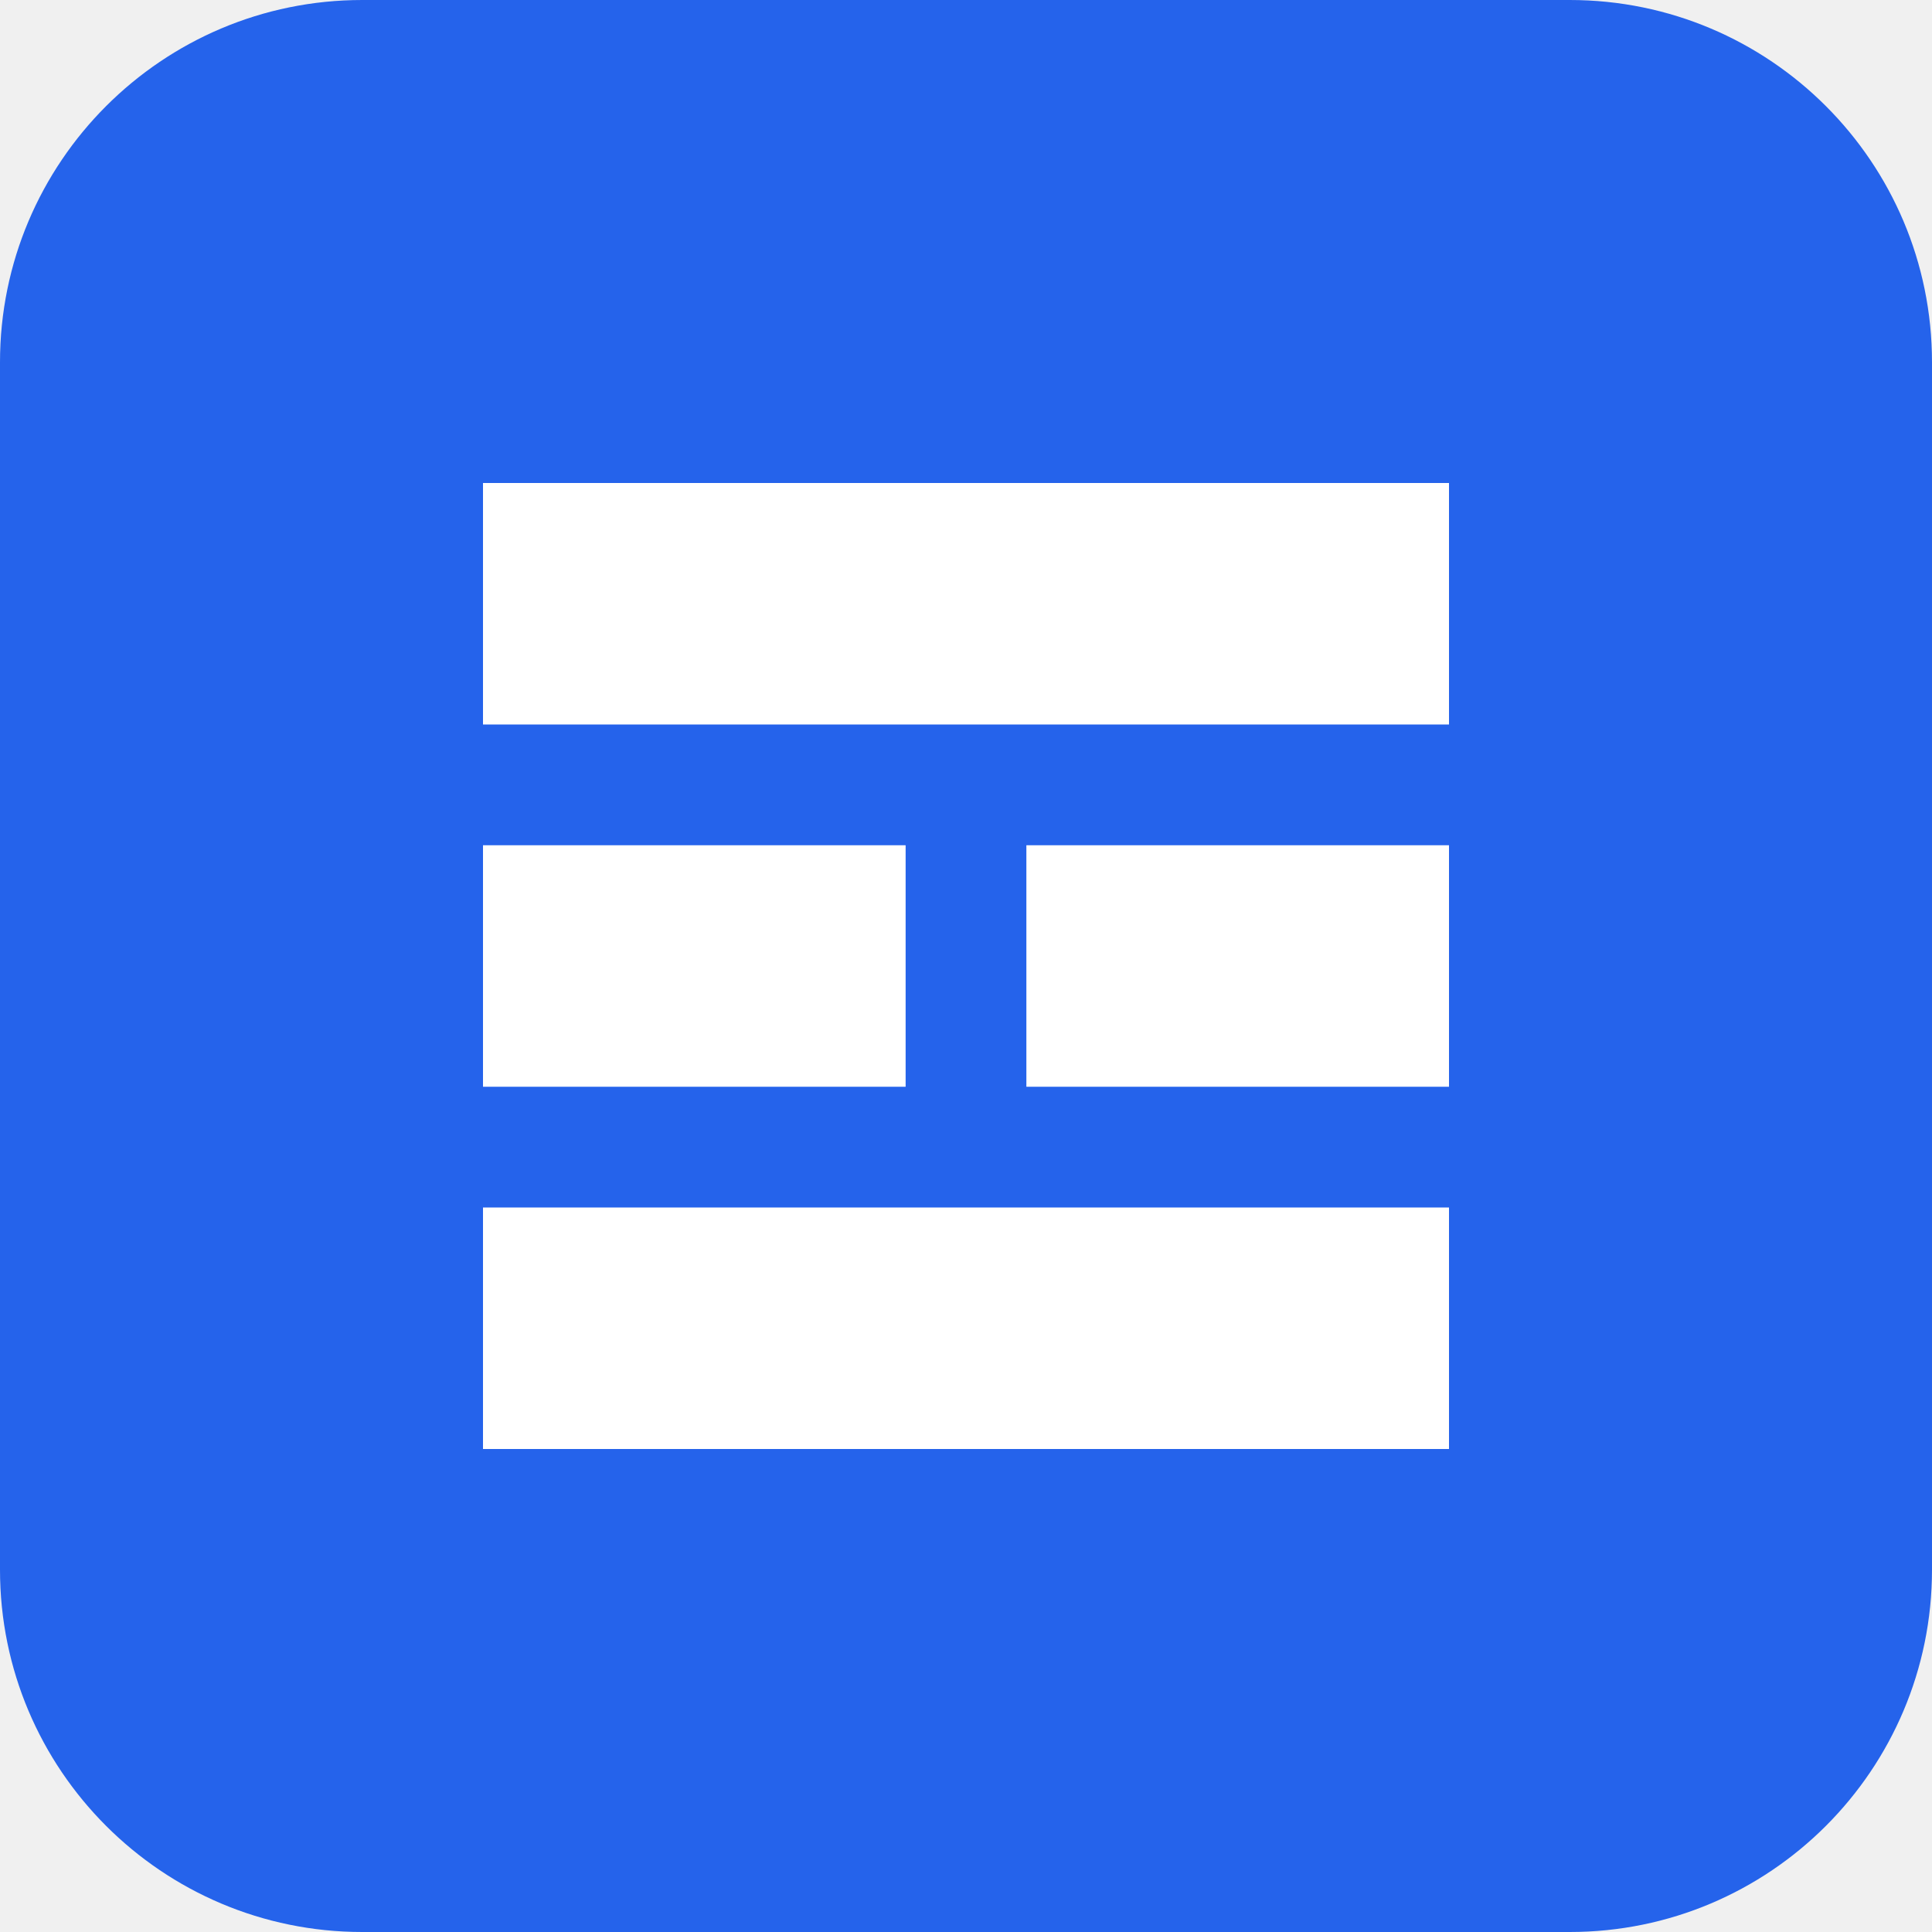
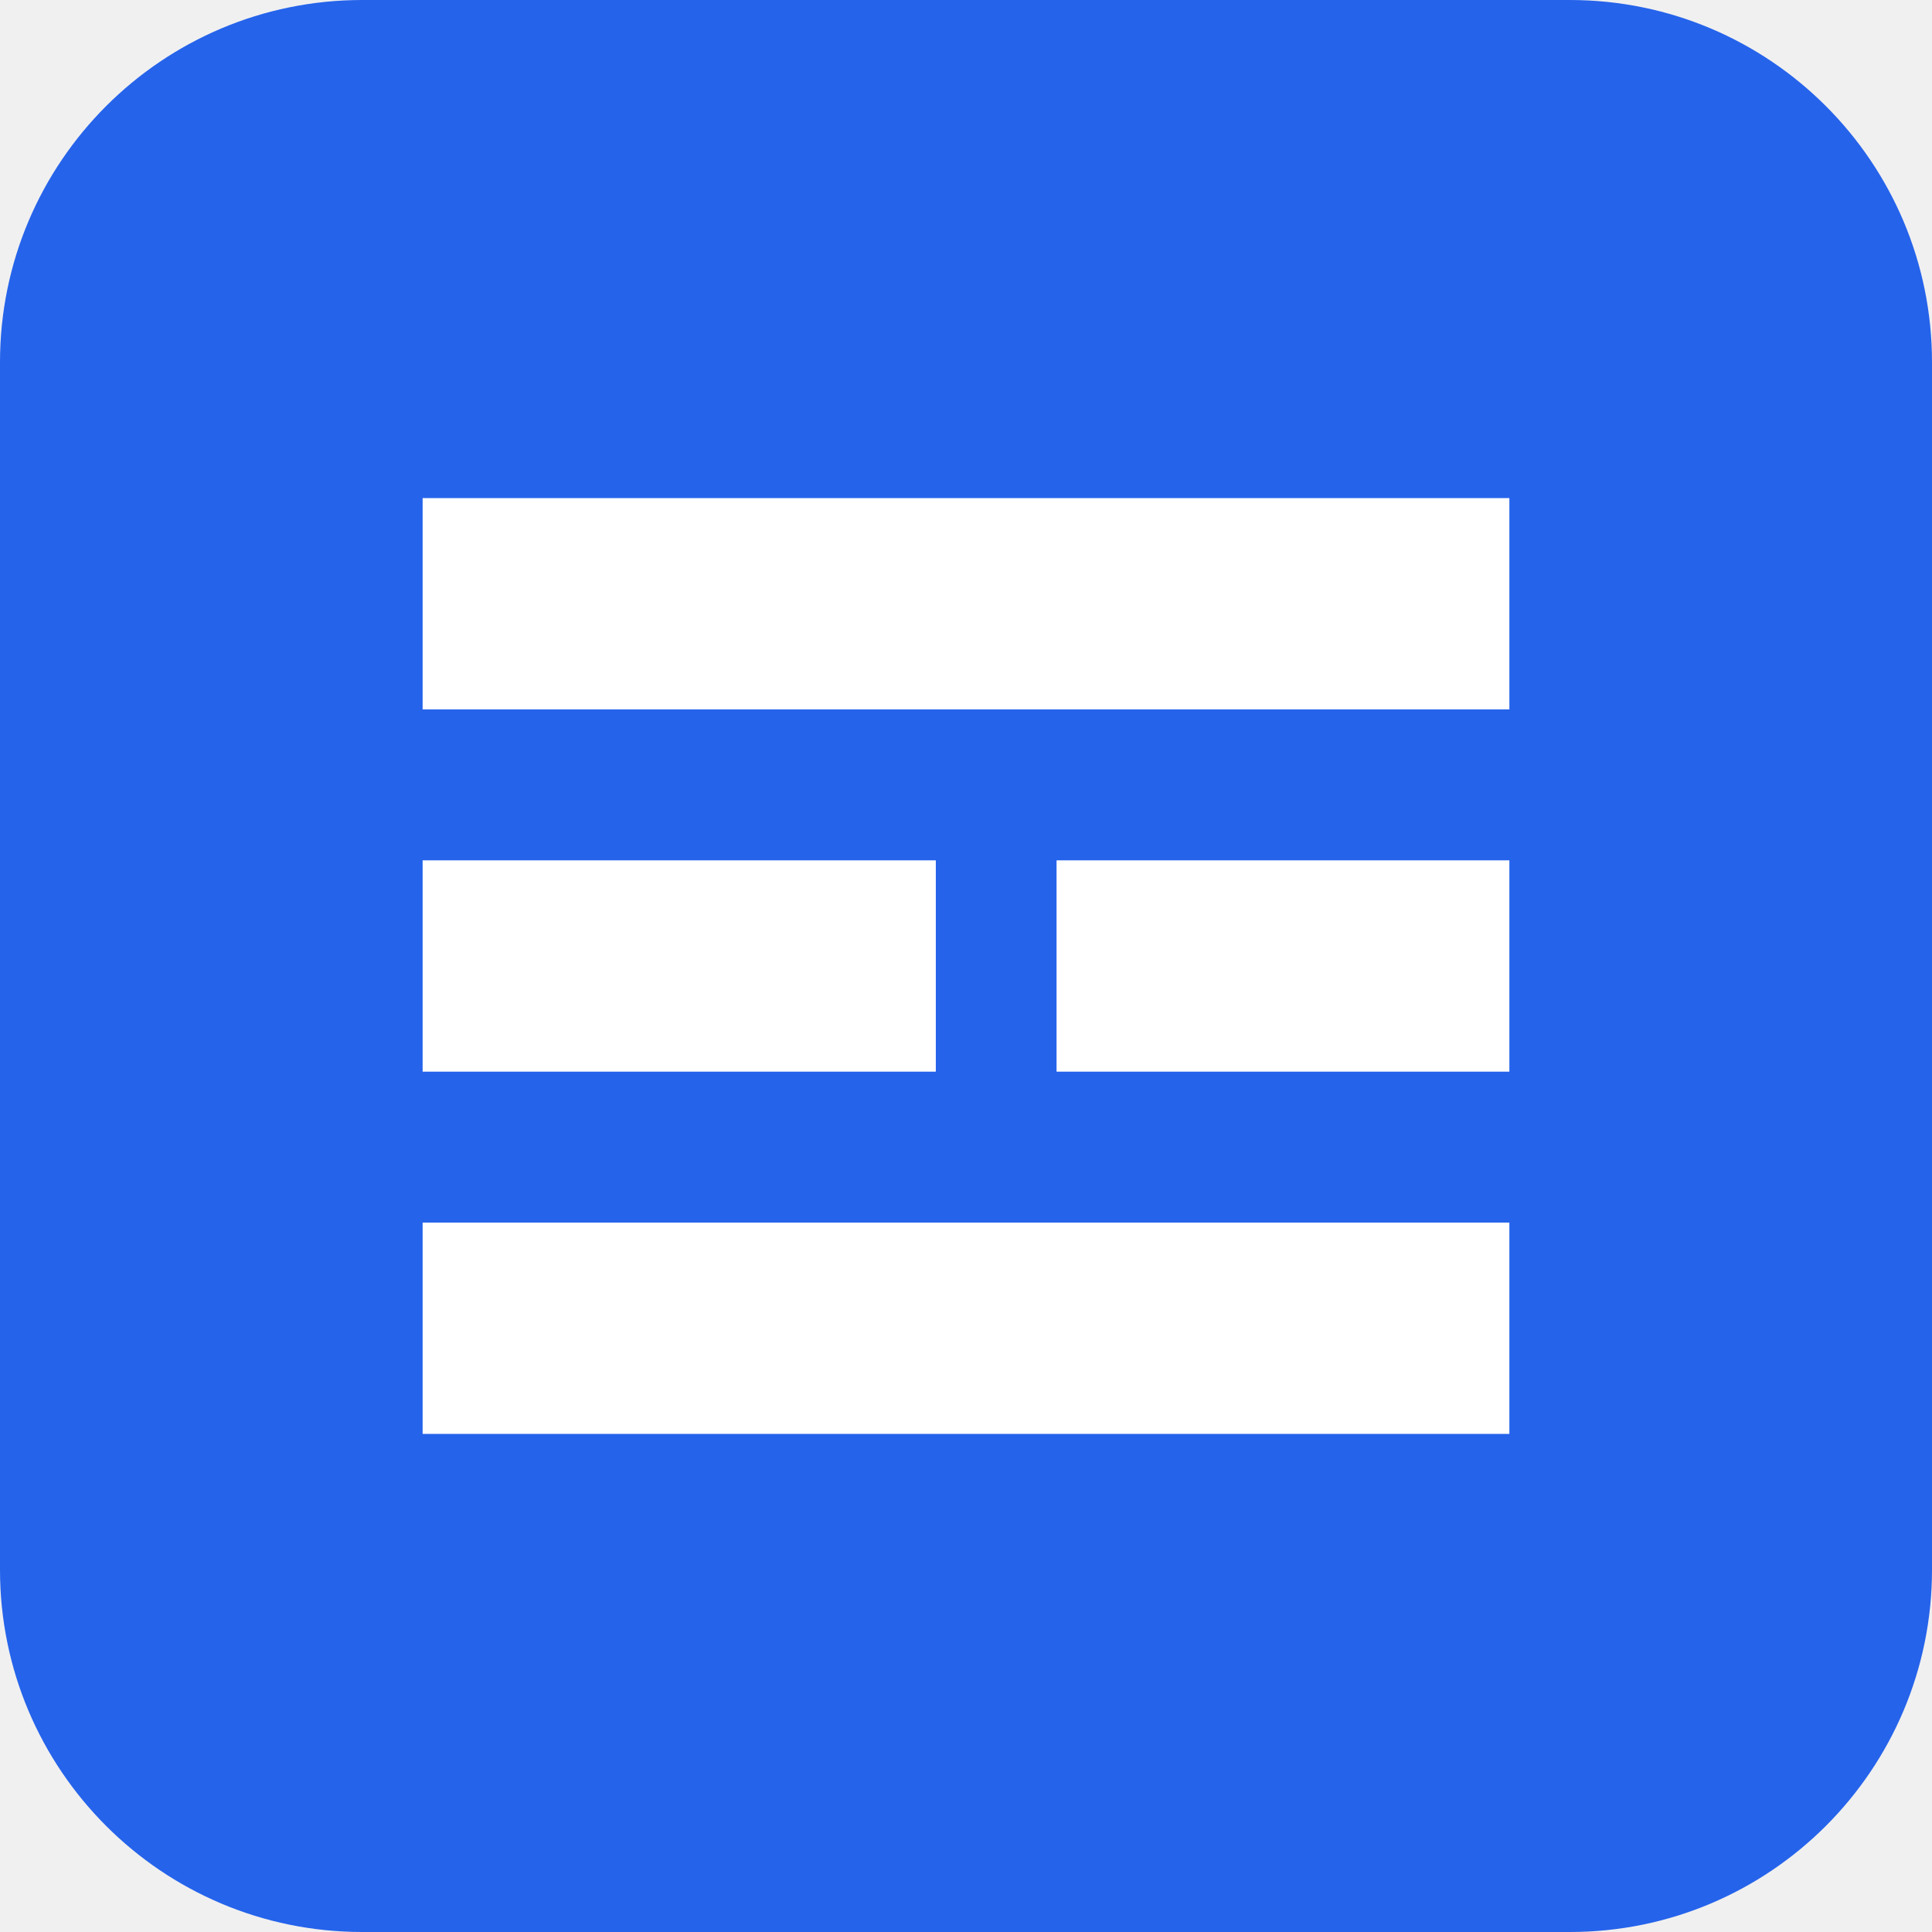
<svg xmlns="http://www.w3.org/2000/svg" viewBox="0 0 512 512">
  <rect width="512" height="512" rx="96" fill="#2563eb" />
-   <path fill="#fff" d="M128 128h256v64H128zM128 224h112v64H128zM272 224h112v64H272zM128 320h256v64H128z" />
+   <path fill="#fff" d="M112 132h288v56H112zM112 228h136v56H112zM280 228h120v56H280zM112 324h288v56H112z" />
</svg>
